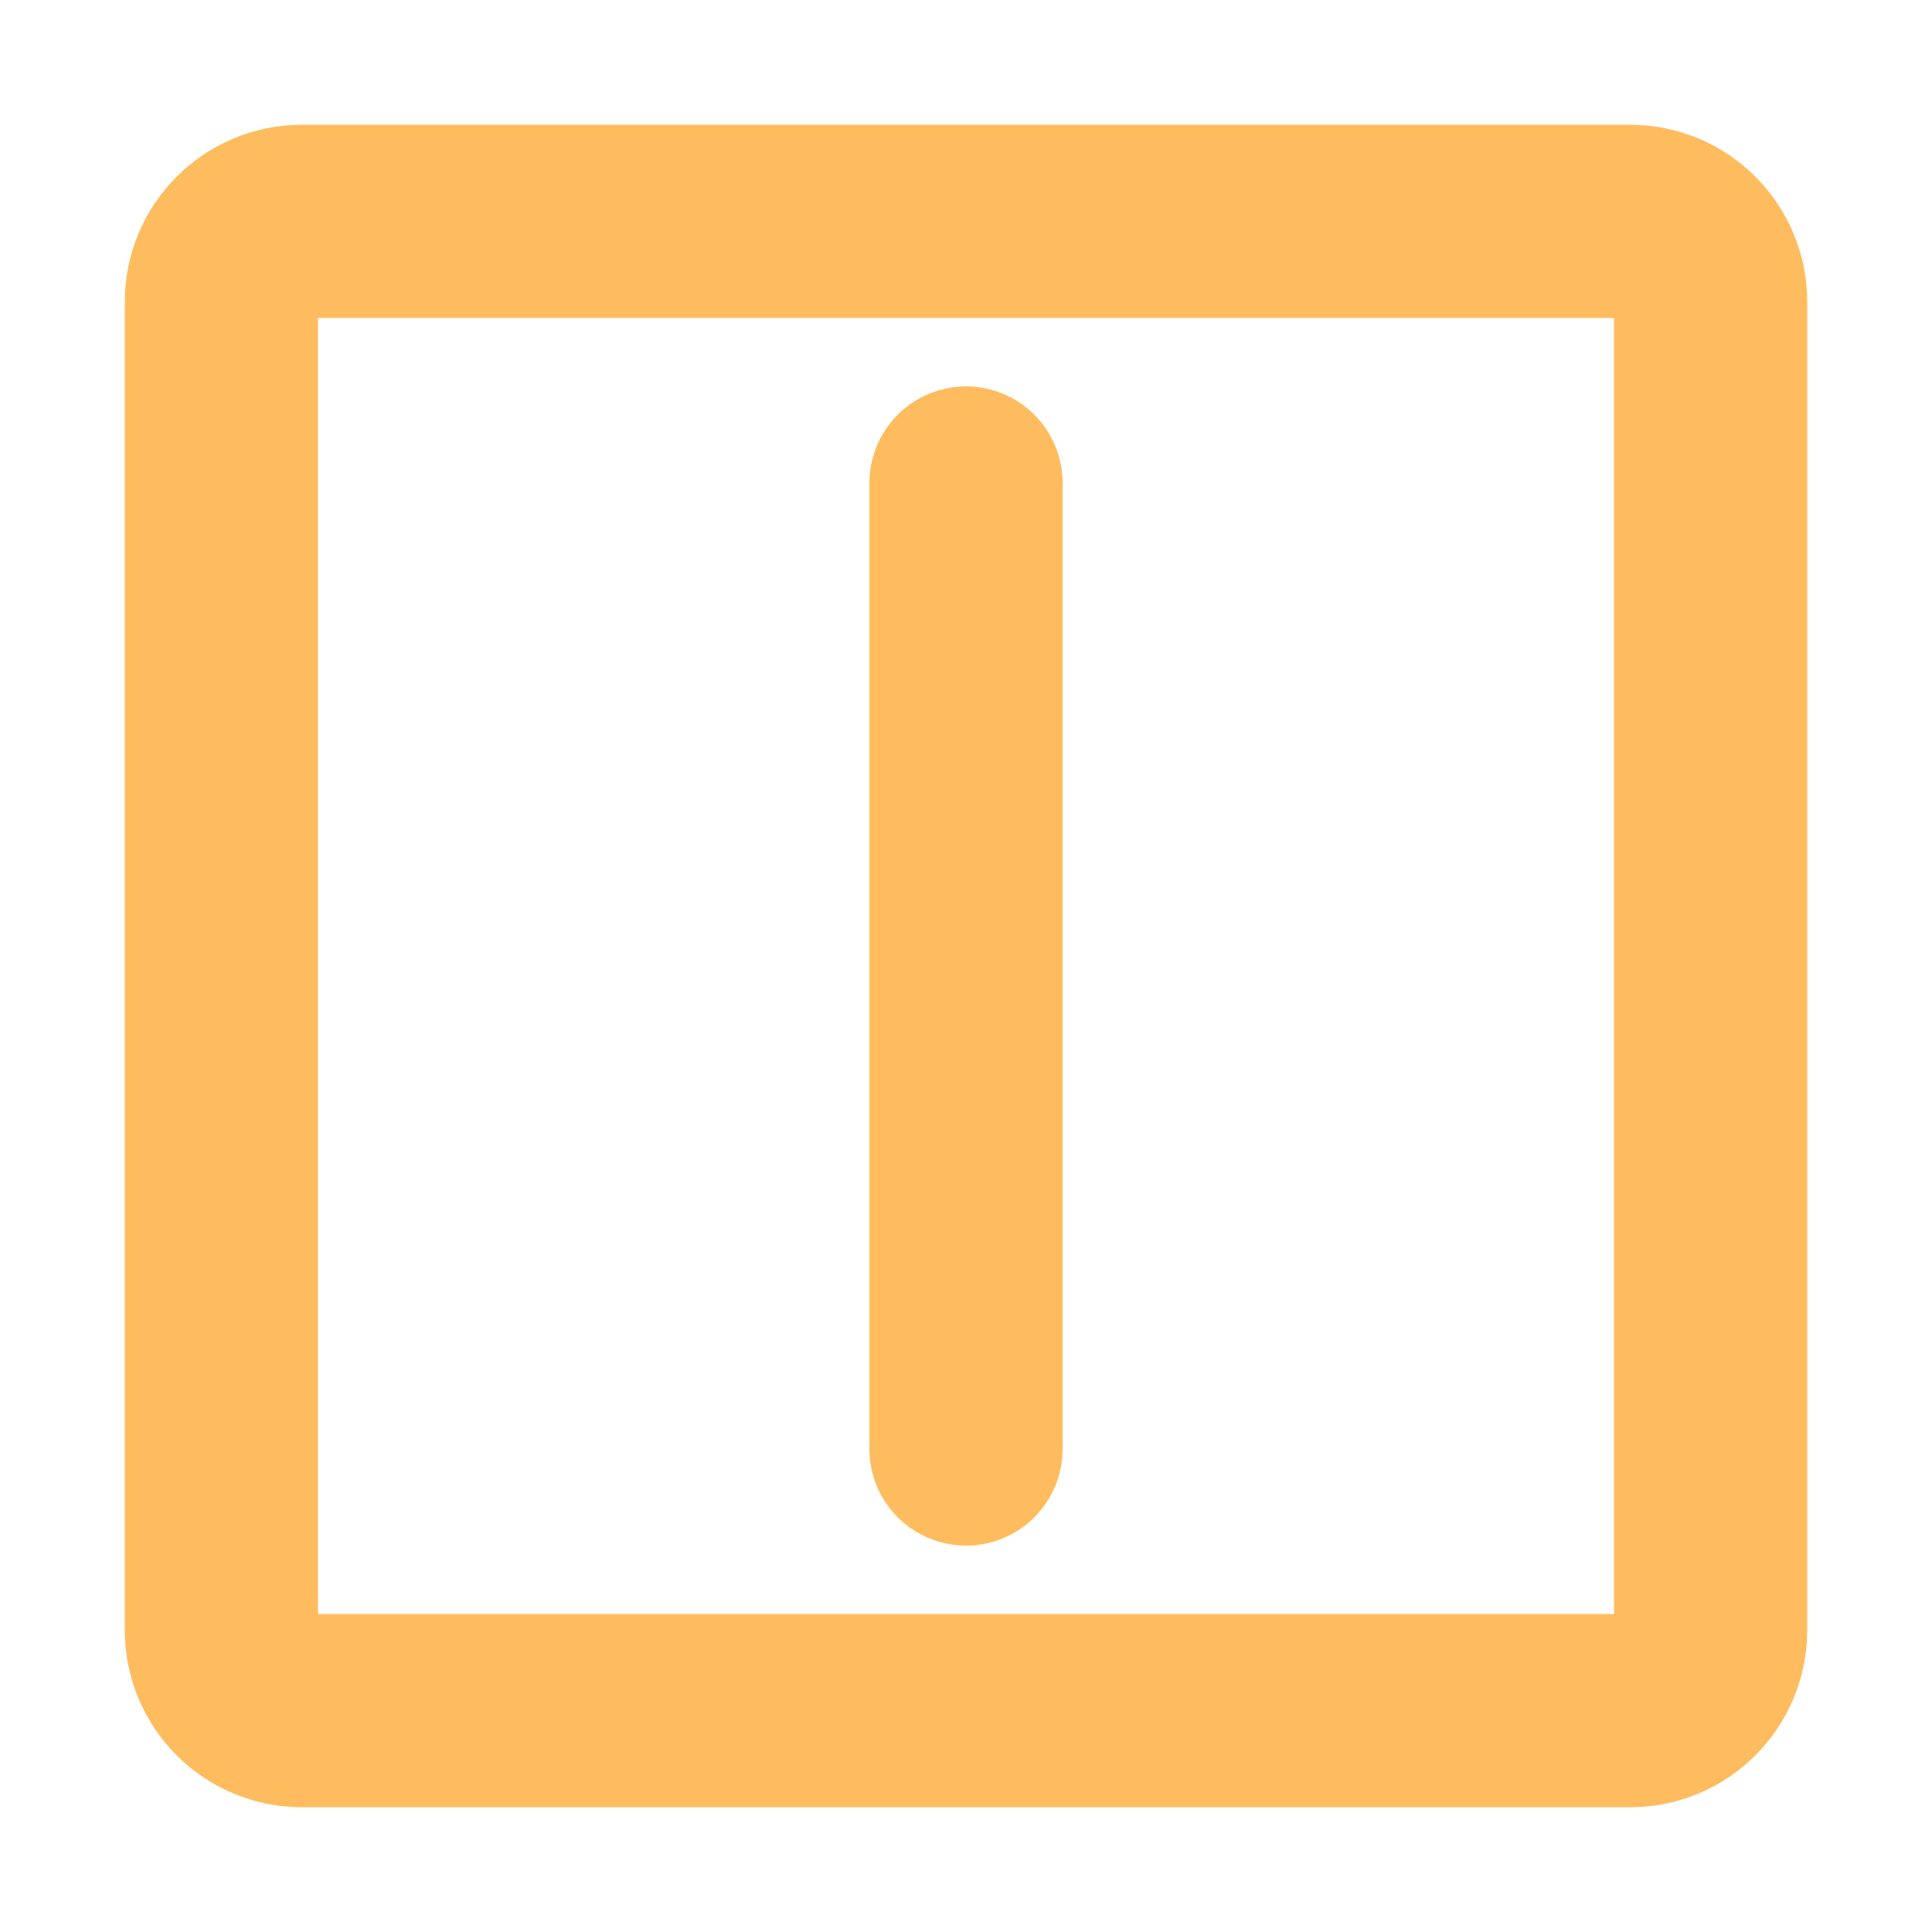
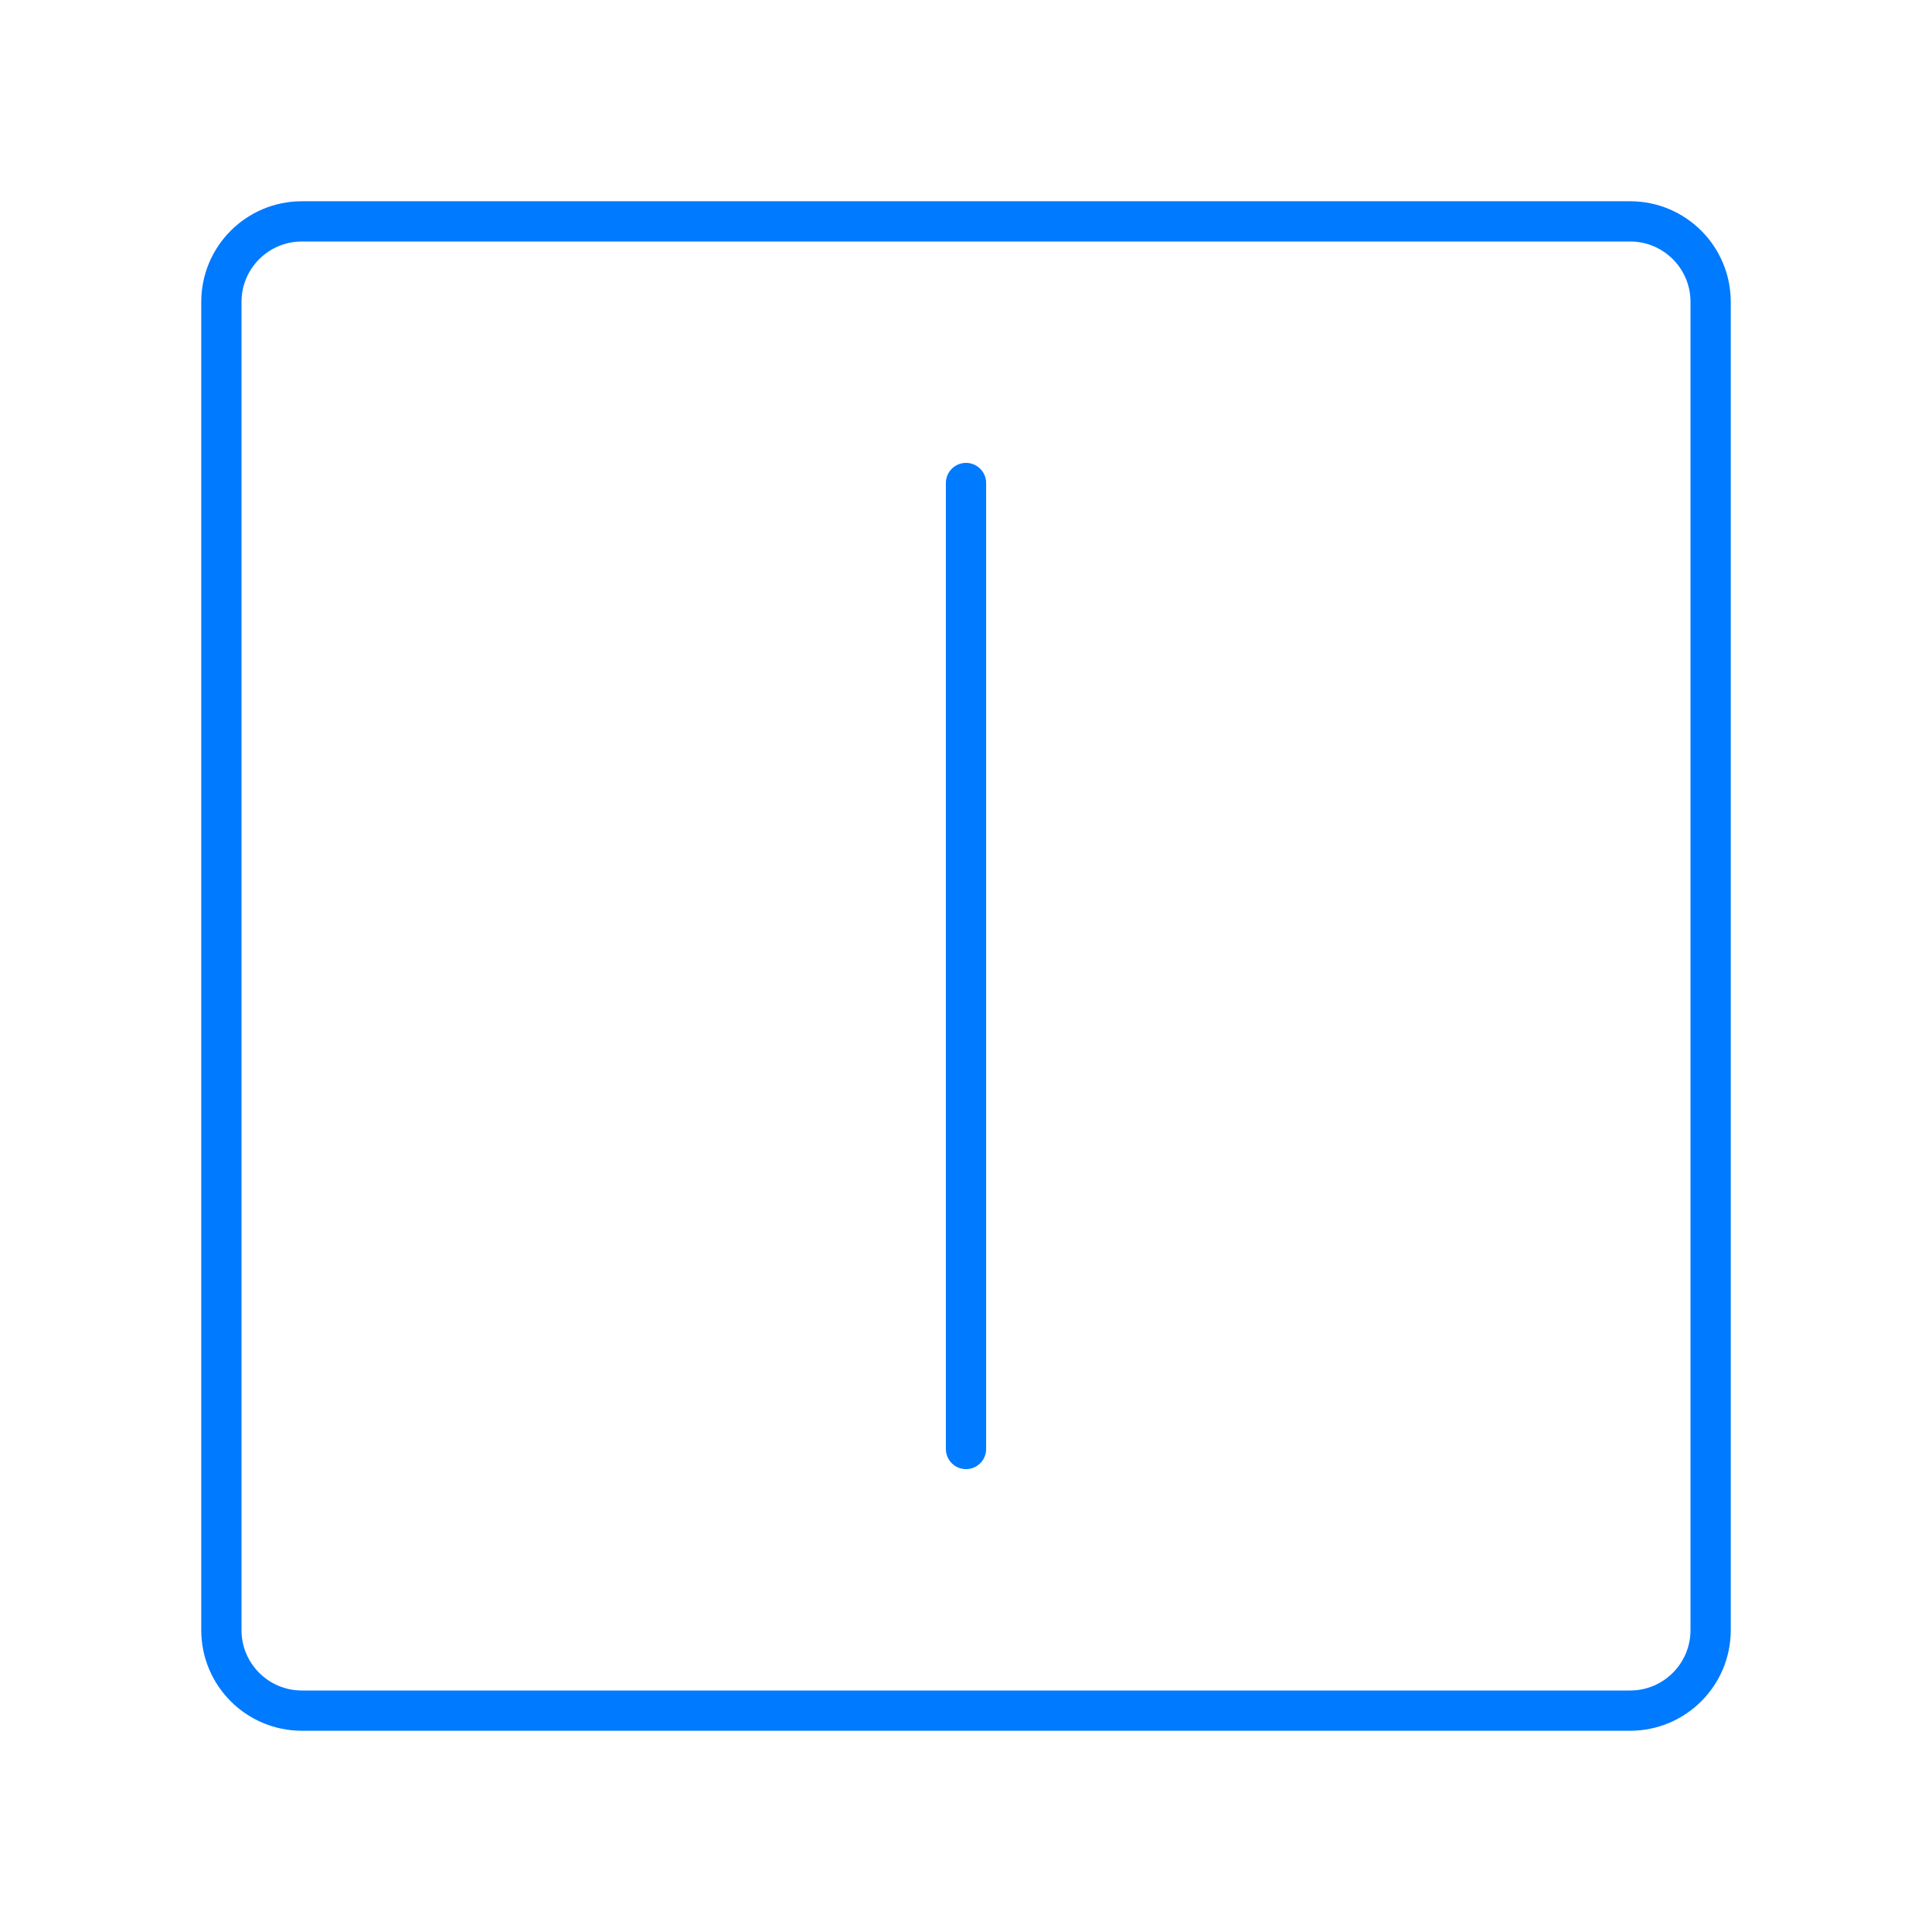
- <svg xmlns="http://www.w3.org/2000/svg" viewBox="0 0 48 48" fill="#007AFF;" stroke="#007AFF;" stroke-width="4.8">
+ <svg xmlns="http://www.w3.org/2000/svg" viewBox="0 0 48 48">
  <g id="SVGRepo_bgCarrier" stroke-width="0" />
  <g id="SVGRepo_tracerCarrier" stroke-linecap="round" stroke-linejoin="round" />
  <g id="SVGRepo_iconCarrier">
    <defs>
-       <style>.a{fill:none;stroke:#FFBC5E;stroke-linecap:round;stroke-linejoin:round;}</style>
+       <style>
+         .a {
+           fill: none;
+           stroke: #007AFF; /* Changed to blue */
+           stroke-linecap: round;
+           stroke-linejoin: round;
+         }
+       </style>
    </defs>
    <path class="a" d="M40.5,5.5H7.5a2,2,0,0,0-2,2v33a2,2,0,0,0,2,2h33a2,2,0,0,0,2-2V7.5A2,2,0,0,0,40.5,5.5Z" />
    <path class="a" d="M24,12v24" />
  </g>
</svg>
